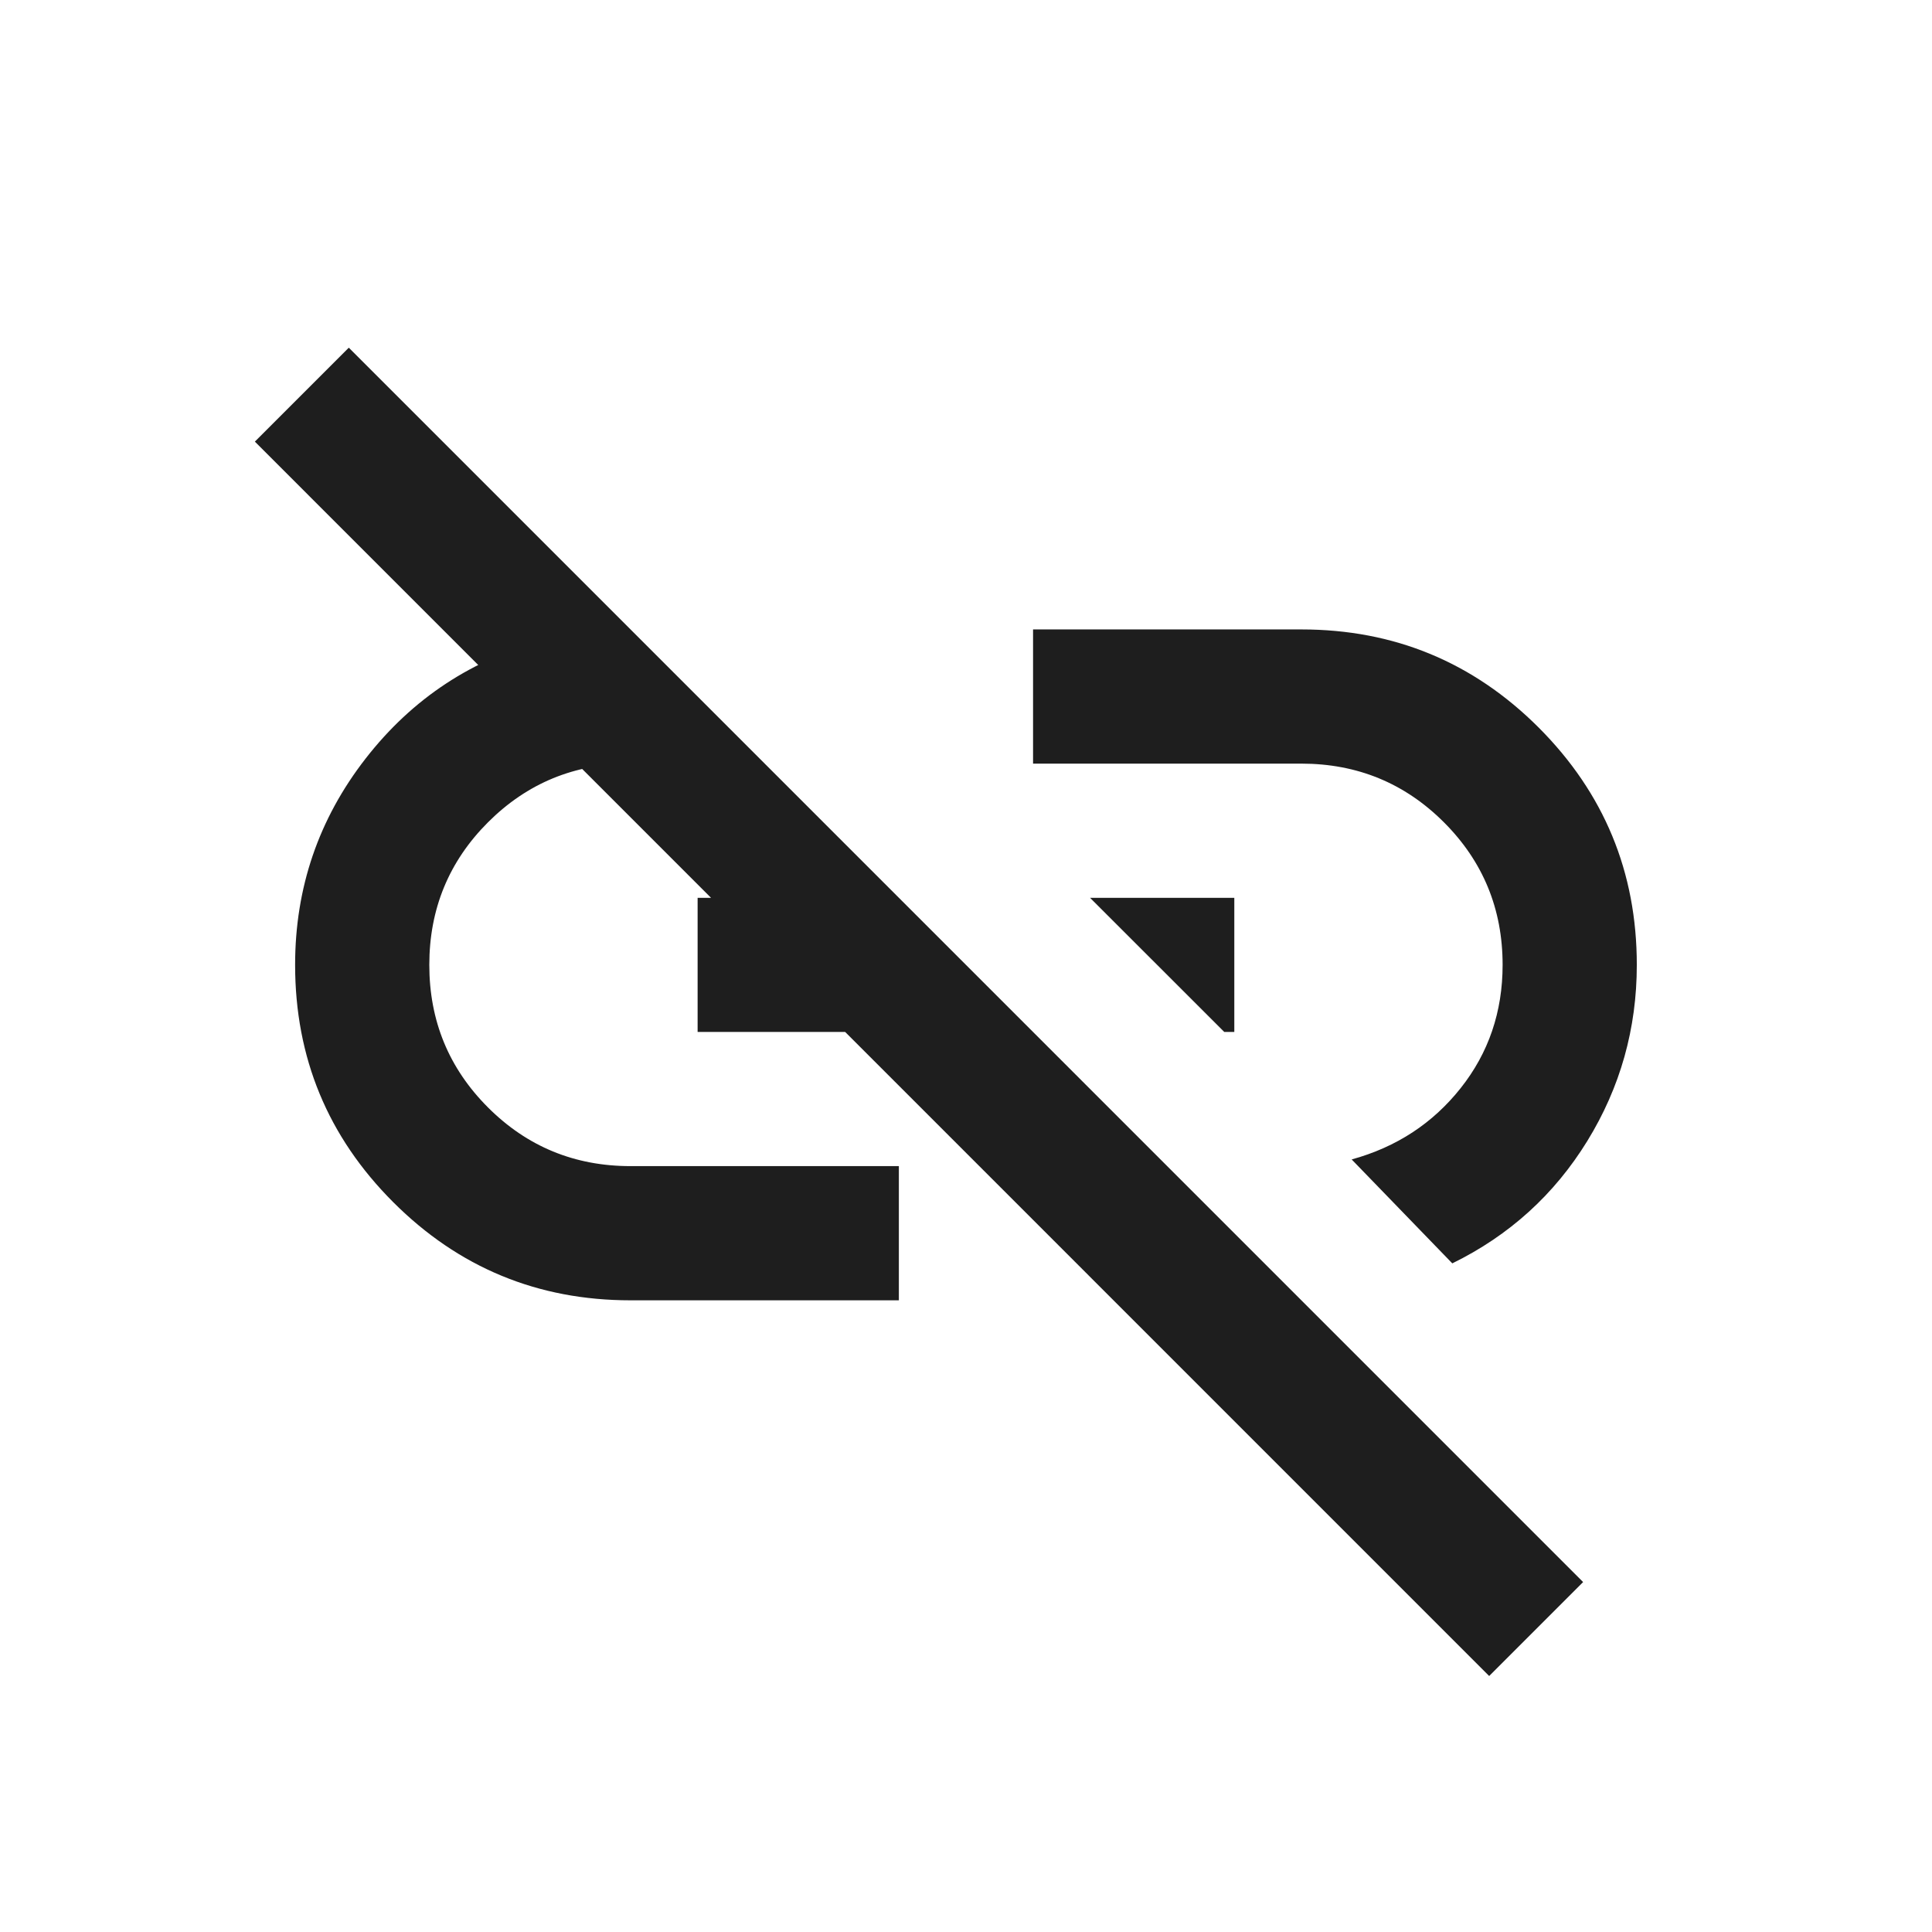
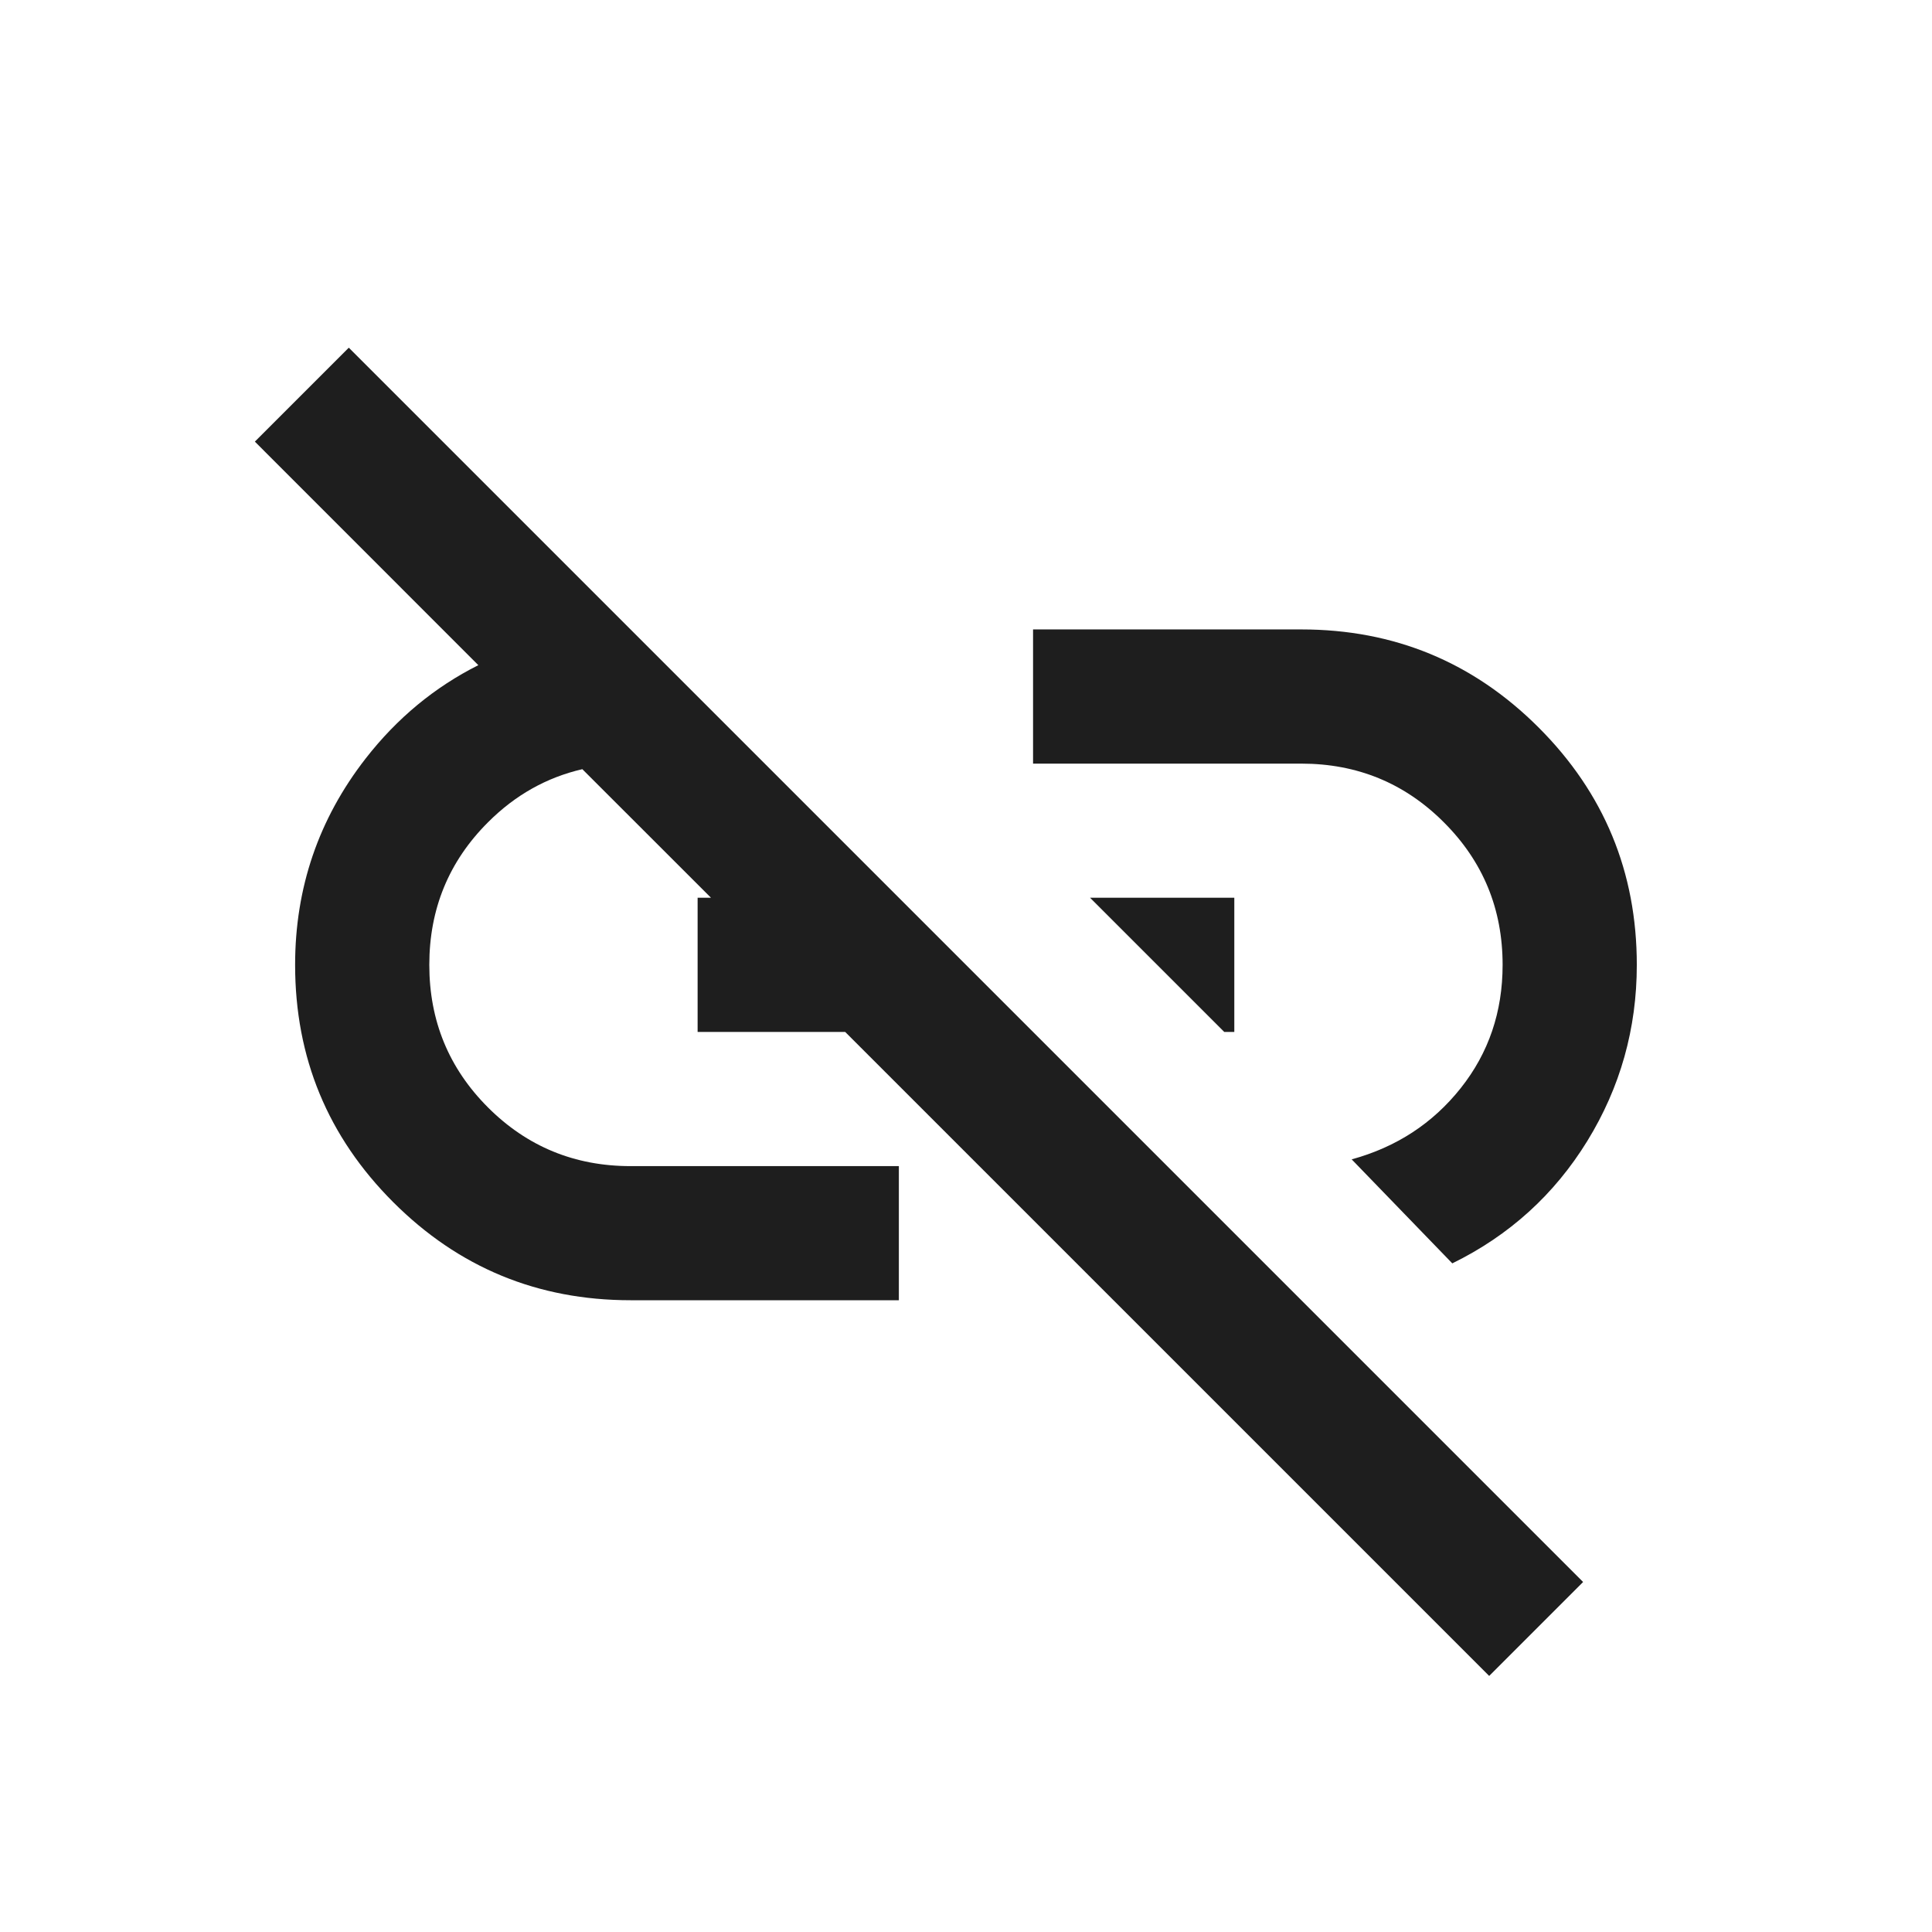
<svg xmlns="http://www.w3.org/2000/svg" width="24" height="24" viewBox="0 0 24 24" fill="none">
-   <path d="M18.041 15.694L16.791 14.403C17.347 14.25 17.798 13.955 18.145 13.517C18.492 13.08 18.666 12.569 18.666 11.986C18.666 11.292 18.423 10.701 17.937 10.215C17.451 9.729 16.86 9.486 16.166 9.486H12.833V7.819H16.166C17.319 7.819 18.301 8.226 19.114 9.038C19.926 9.851 20.333 10.833 20.333 11.986C20.333 12.778 20.128 13.507 19.718 14.174C19.308 14.84 18.749 15.347 18.041 15.694ZM15.208 12.819L13.541 11.153H15.333V12.819H15.208ZM18.499 20.82L3.166 5.486L4.333 4.319L19.666 19.653L18.499 20.82ZM11.166 16.153H7.833C6.68 16.153 5.697 15.746 4.885 14.934C4.072 14.121 3.666 13.139 3.666 11.986C3.666 11.028 3.958 10.174 4.541 9.424C5.124 8.674 5.874 8.181 6.791 7.944L8.333 9.486H7.833C7.138 9.486 6.548 9.729 6.062 10.215C5.576 10.701 5.333 11.292 5.333 11.986C5.333 12.681 5.576 13.271 6.062 13.757C6.548 14.243 7.138 14.486 7.833 14.486H11.166V16.153ZM8.666 12.819V11.153H10.02L11.666 12.819H8.666Z" fill="#1E1E1E" />
+   <path d="M19.666 19.652L18.499 20.819L10.499 12.819H8.666V11.152H8.832L7.234 9.555C6.793 9.657 6.401 9.875 6.062 10.215C5.575 10.701 5.333 11.292 5.333 11.986C5.333 12.681 5.576 13.271 6.062 13.757C6.548 14.243 7.139 14.486 7.833 14.486H11.166V16.152H7.833C6.68 16.152 5.697 15.746 4.885 14.934C4.072 14.121 3.666 13.139 3.666 11.986C3.666 11.028 3.958 10.174 4.541 9.424C4.933 8.92 5.401 8.535 5.942 8.263L3.166 5.486L4.333 4.319L19.666 19.652Z" fill="#1E1E1E" />
+   <path d="M16.166 7.819C17.319 7.819 18.302 8.226 19.114 9.038C19.927 9.851 20.333 10.834 20.333 11.986C20.333 12.778 20.128 13.507 19.718 14.174C19.308 14.84 18.749 15.347 18.041 15.694L16.791 14.402C17.346 14.25 17.798 13.955 18.145 13.518C18.493 13.08 18.666 12.57 18.666 11.986C18.666 11.292 18.423 10.701 17.936 10.215C17.451 9.729 16.86 9.486 16.166 9.486H12.833V7.819H16.166Z" fill="#1E1E1E" />
+   <path d="M15.333 12.819H15.208L13.541 11.152H15.333V12.819Z" fill="#1E1E1E" />
</svg>
